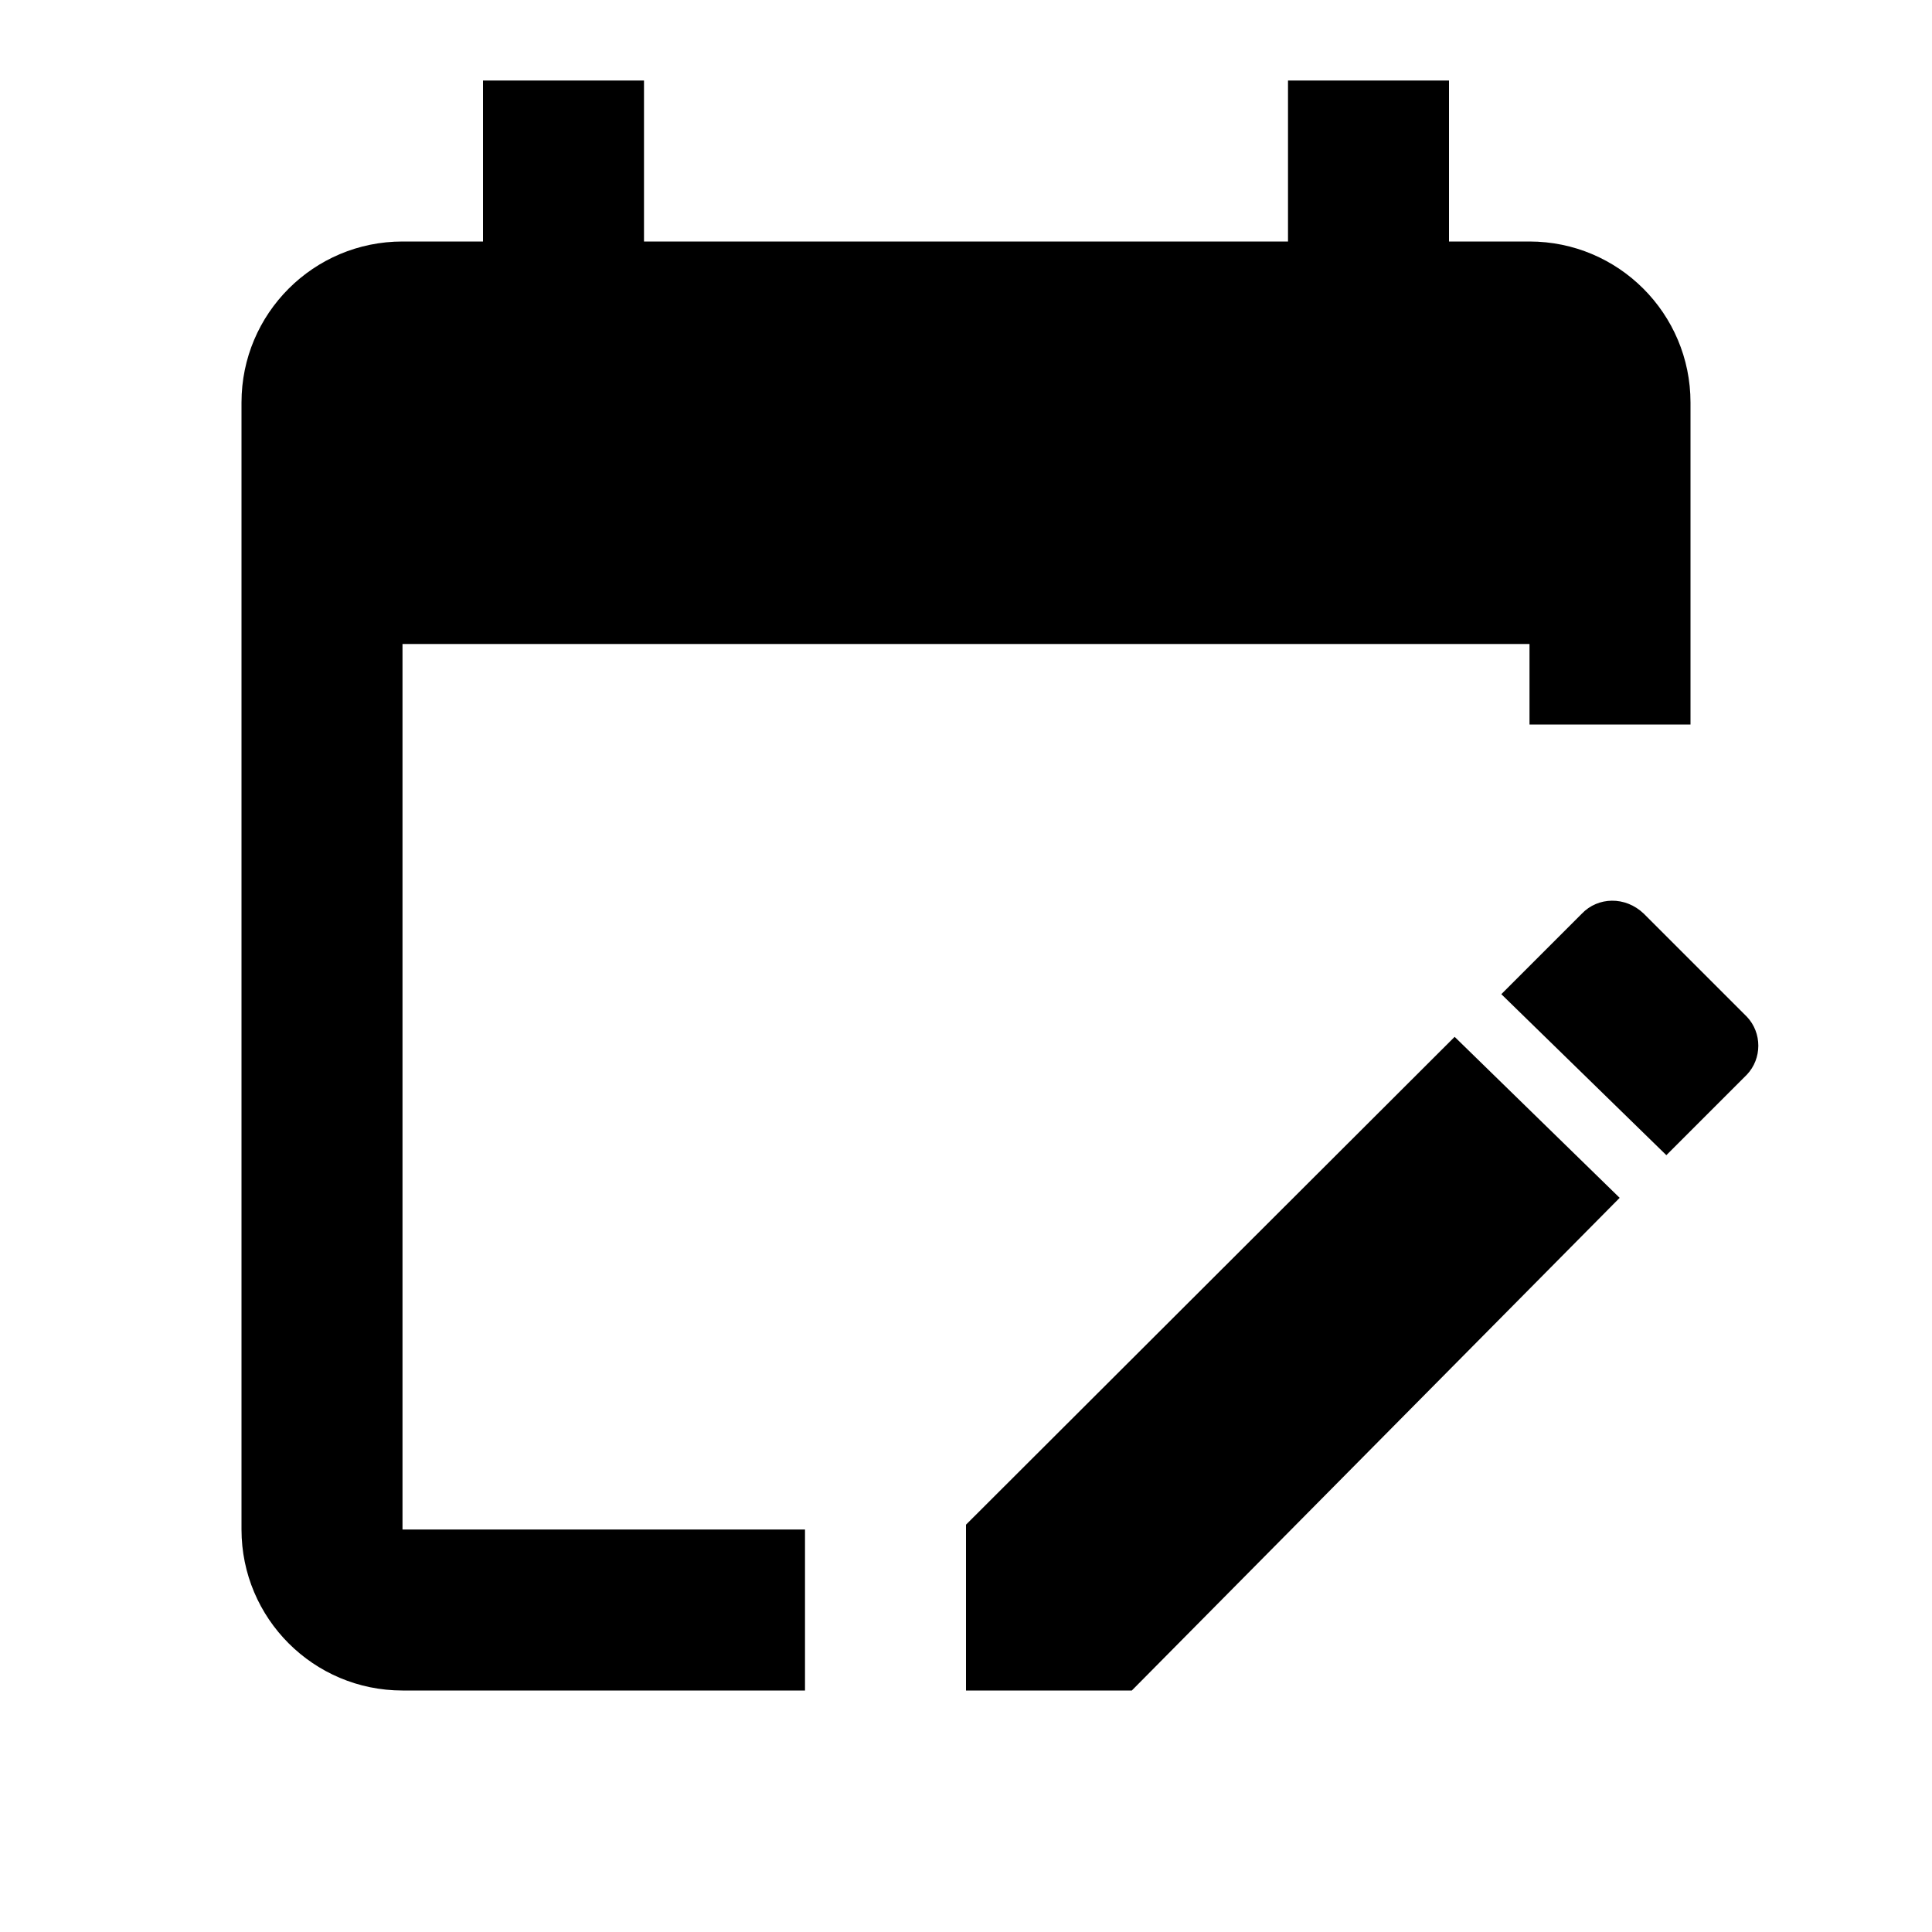
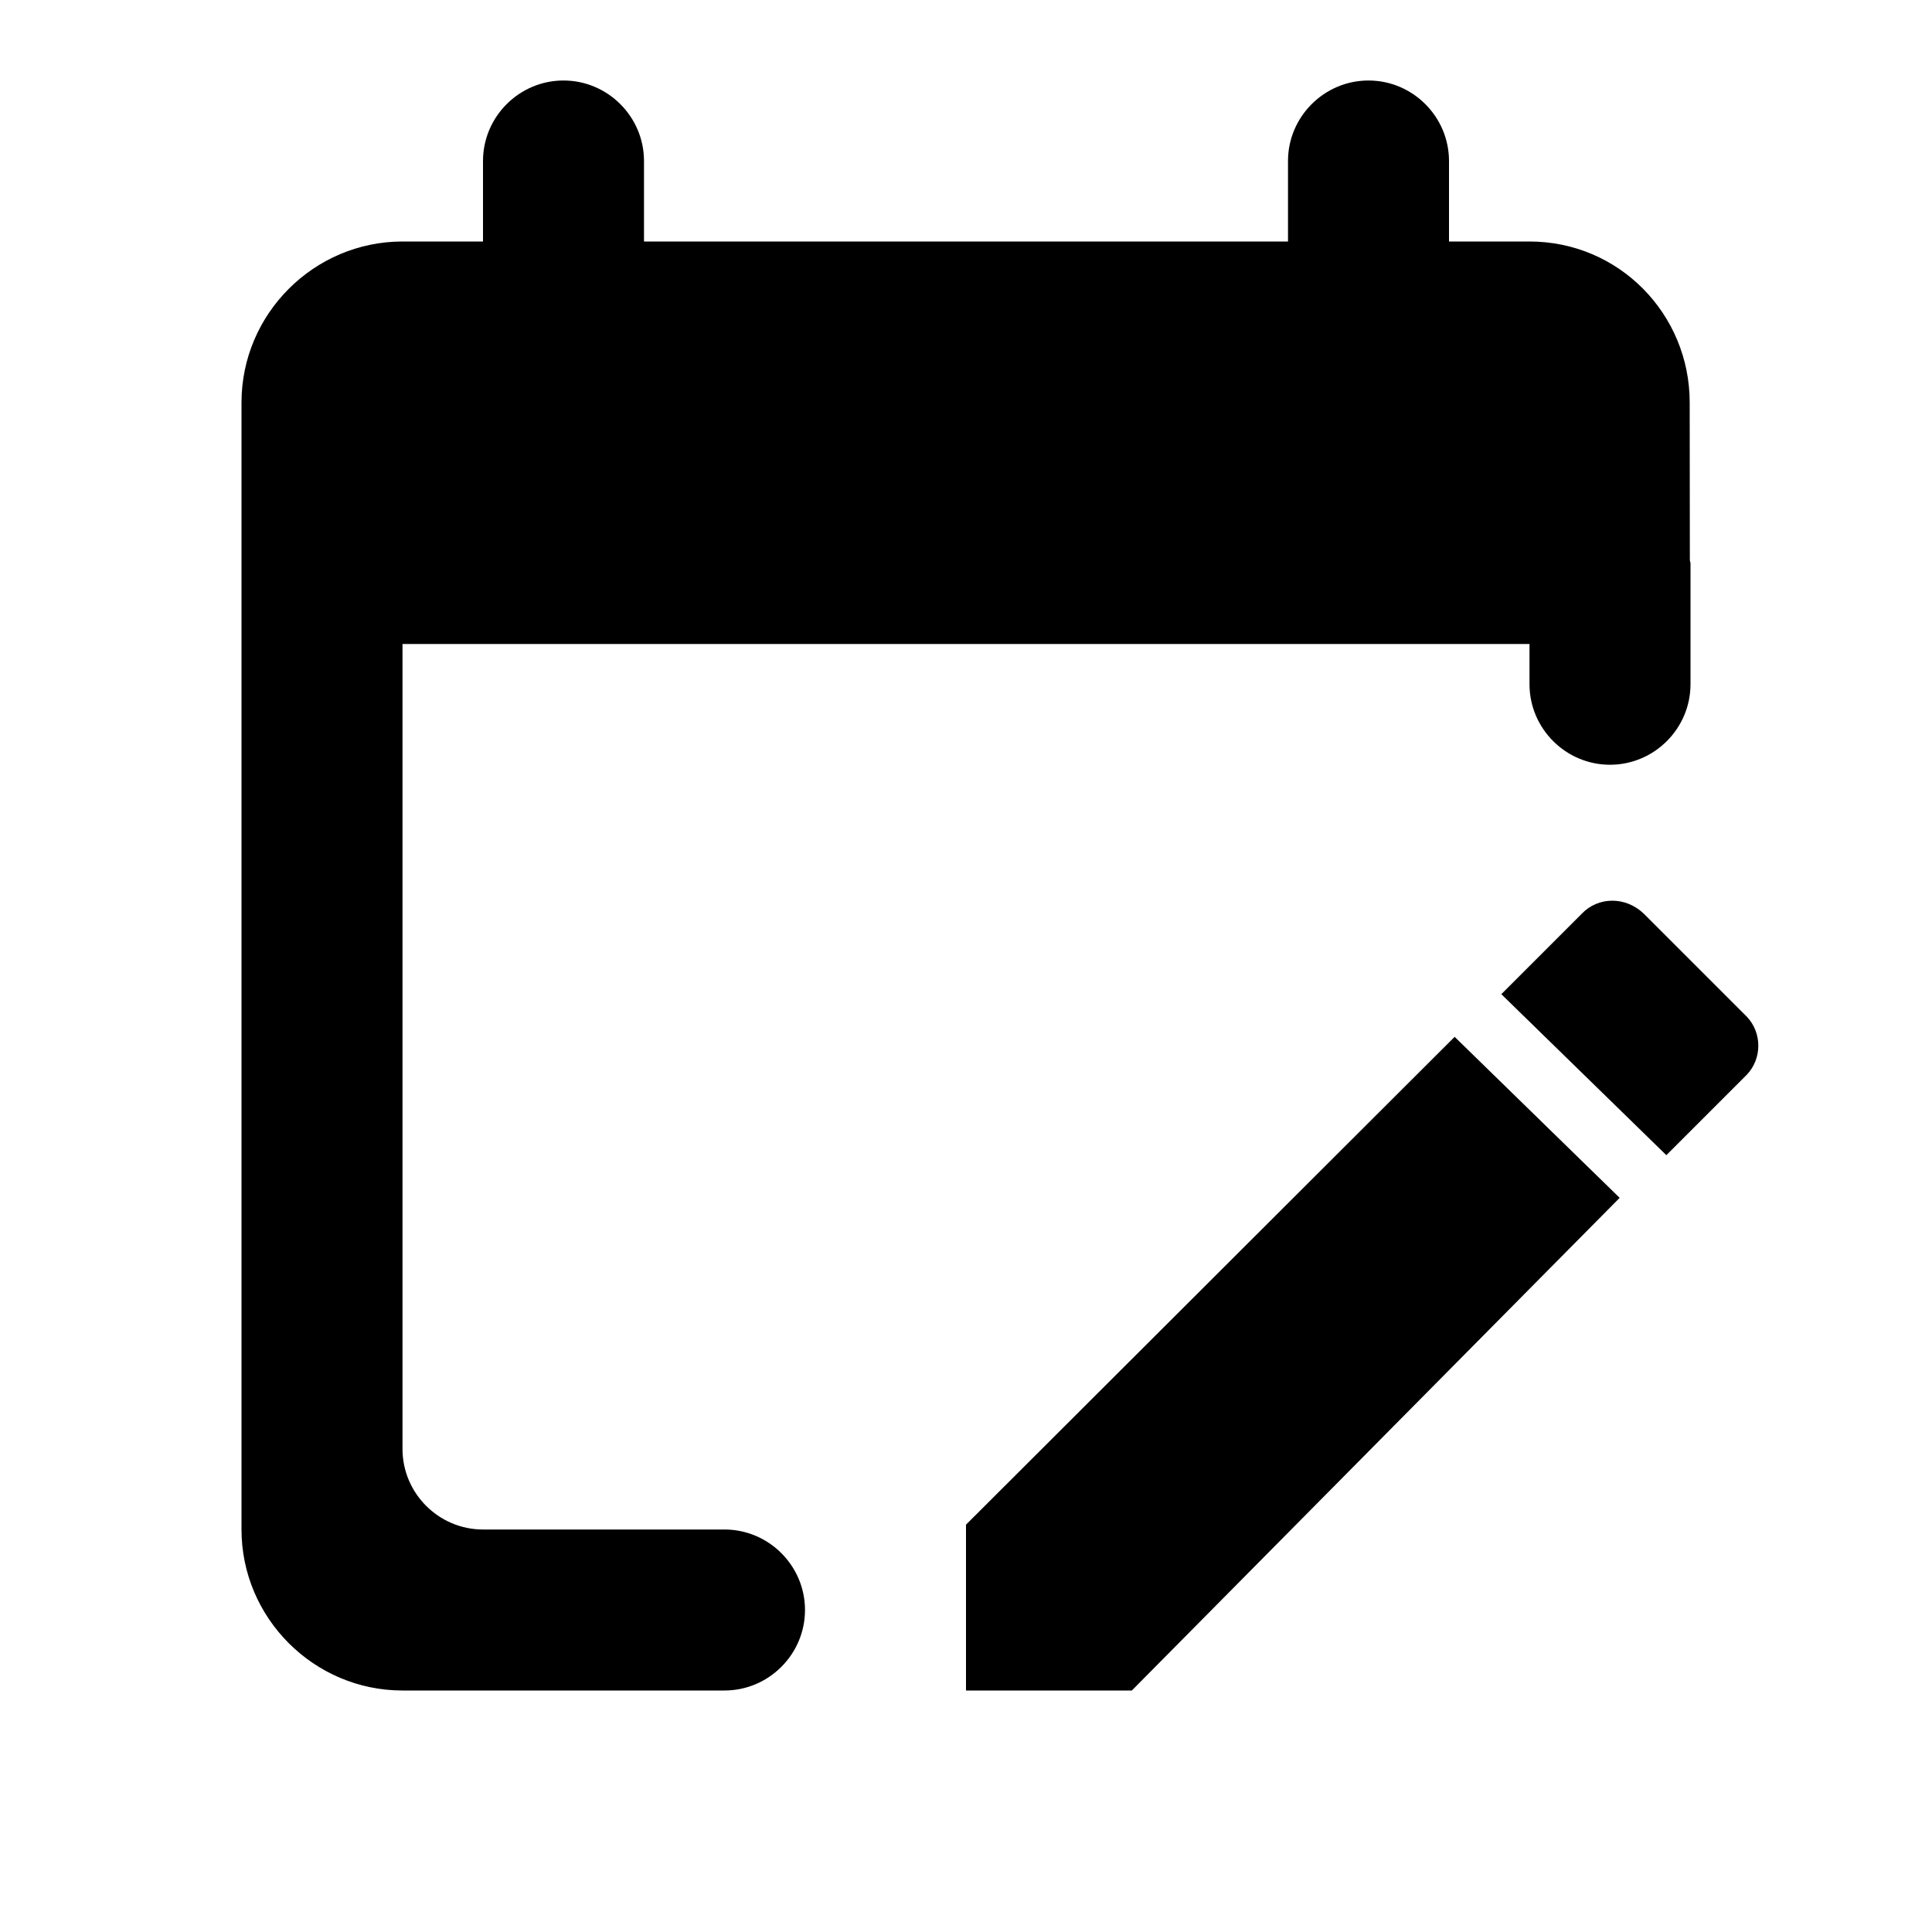
<svg xmlns="http://www.w3.org/2000/svg" version="1.1" id="mdi-calendar-edit" width="24" height="24" viewBox="0 0 24 24">
-   <path d="M19,3H18V1H16V3H8V1H6V3H5A2,2 0 0,0 3,5V19A2,2 0 0,0 5,21H10V19H5V8H19V9H21V5A2,2 0 0,0 19,3M21.7,13.35L20.7,14.35L18.65,12.35L19.65,11.35C19.85,11.14 20.19,11.13 20.42,11.35L21.7,12.63C21.89,12.83 21.89,13.15 21.7,13.35M12,18.94L18.07,12.88L20.12,14.88L14.06,21H12V18.94Z" />
+   <defs id="defs7" />
+   <path d="m 21.7,13.35 -1,1 -2.05,-2 1,-1 c 0.2,-0.21 0.54,-0.22 0.77,0 l 1.28,1.28 c 0.19,0.2 0.19,0.52 0,0.72 m -9.7,5.59 6.07,-6.06 2.05,2 L 14.06,21 H 12 Z" id="path2" />
+   <path id="path2-3" d="m 7,1 c -0.55,0 -1,0.45 -1,1 v 1 h -1 c -1.1,0 -2,0.9 -2,2 v 14 c 0,1.1 0.9,2 2,2 h 1 3 C 9.55,21 10,20.55 10,20 10,19.45 9.55,19 9,19 h -3 c -0.55,0 -1,-0.45 -1,-1 V 8 H 19 v 0.5 c 0,0.55 0.45,1 1,1 0.55,0 1,-0.45 1,-1 V 7 C 21,6.986 20.993,6.973 20.992,6.959 L 20.99,5 c 0,-1.1 -0.88,-2 -1.99,-2 h -1 V 2 c 0,-0.55 -0.45,-1 -1,-1 -0.55,0 -1,0.45 -1,1 V 3 H 8 V 2 c 0,-0.55 -0.45,-1 -1,-1 z" />
</svg>
